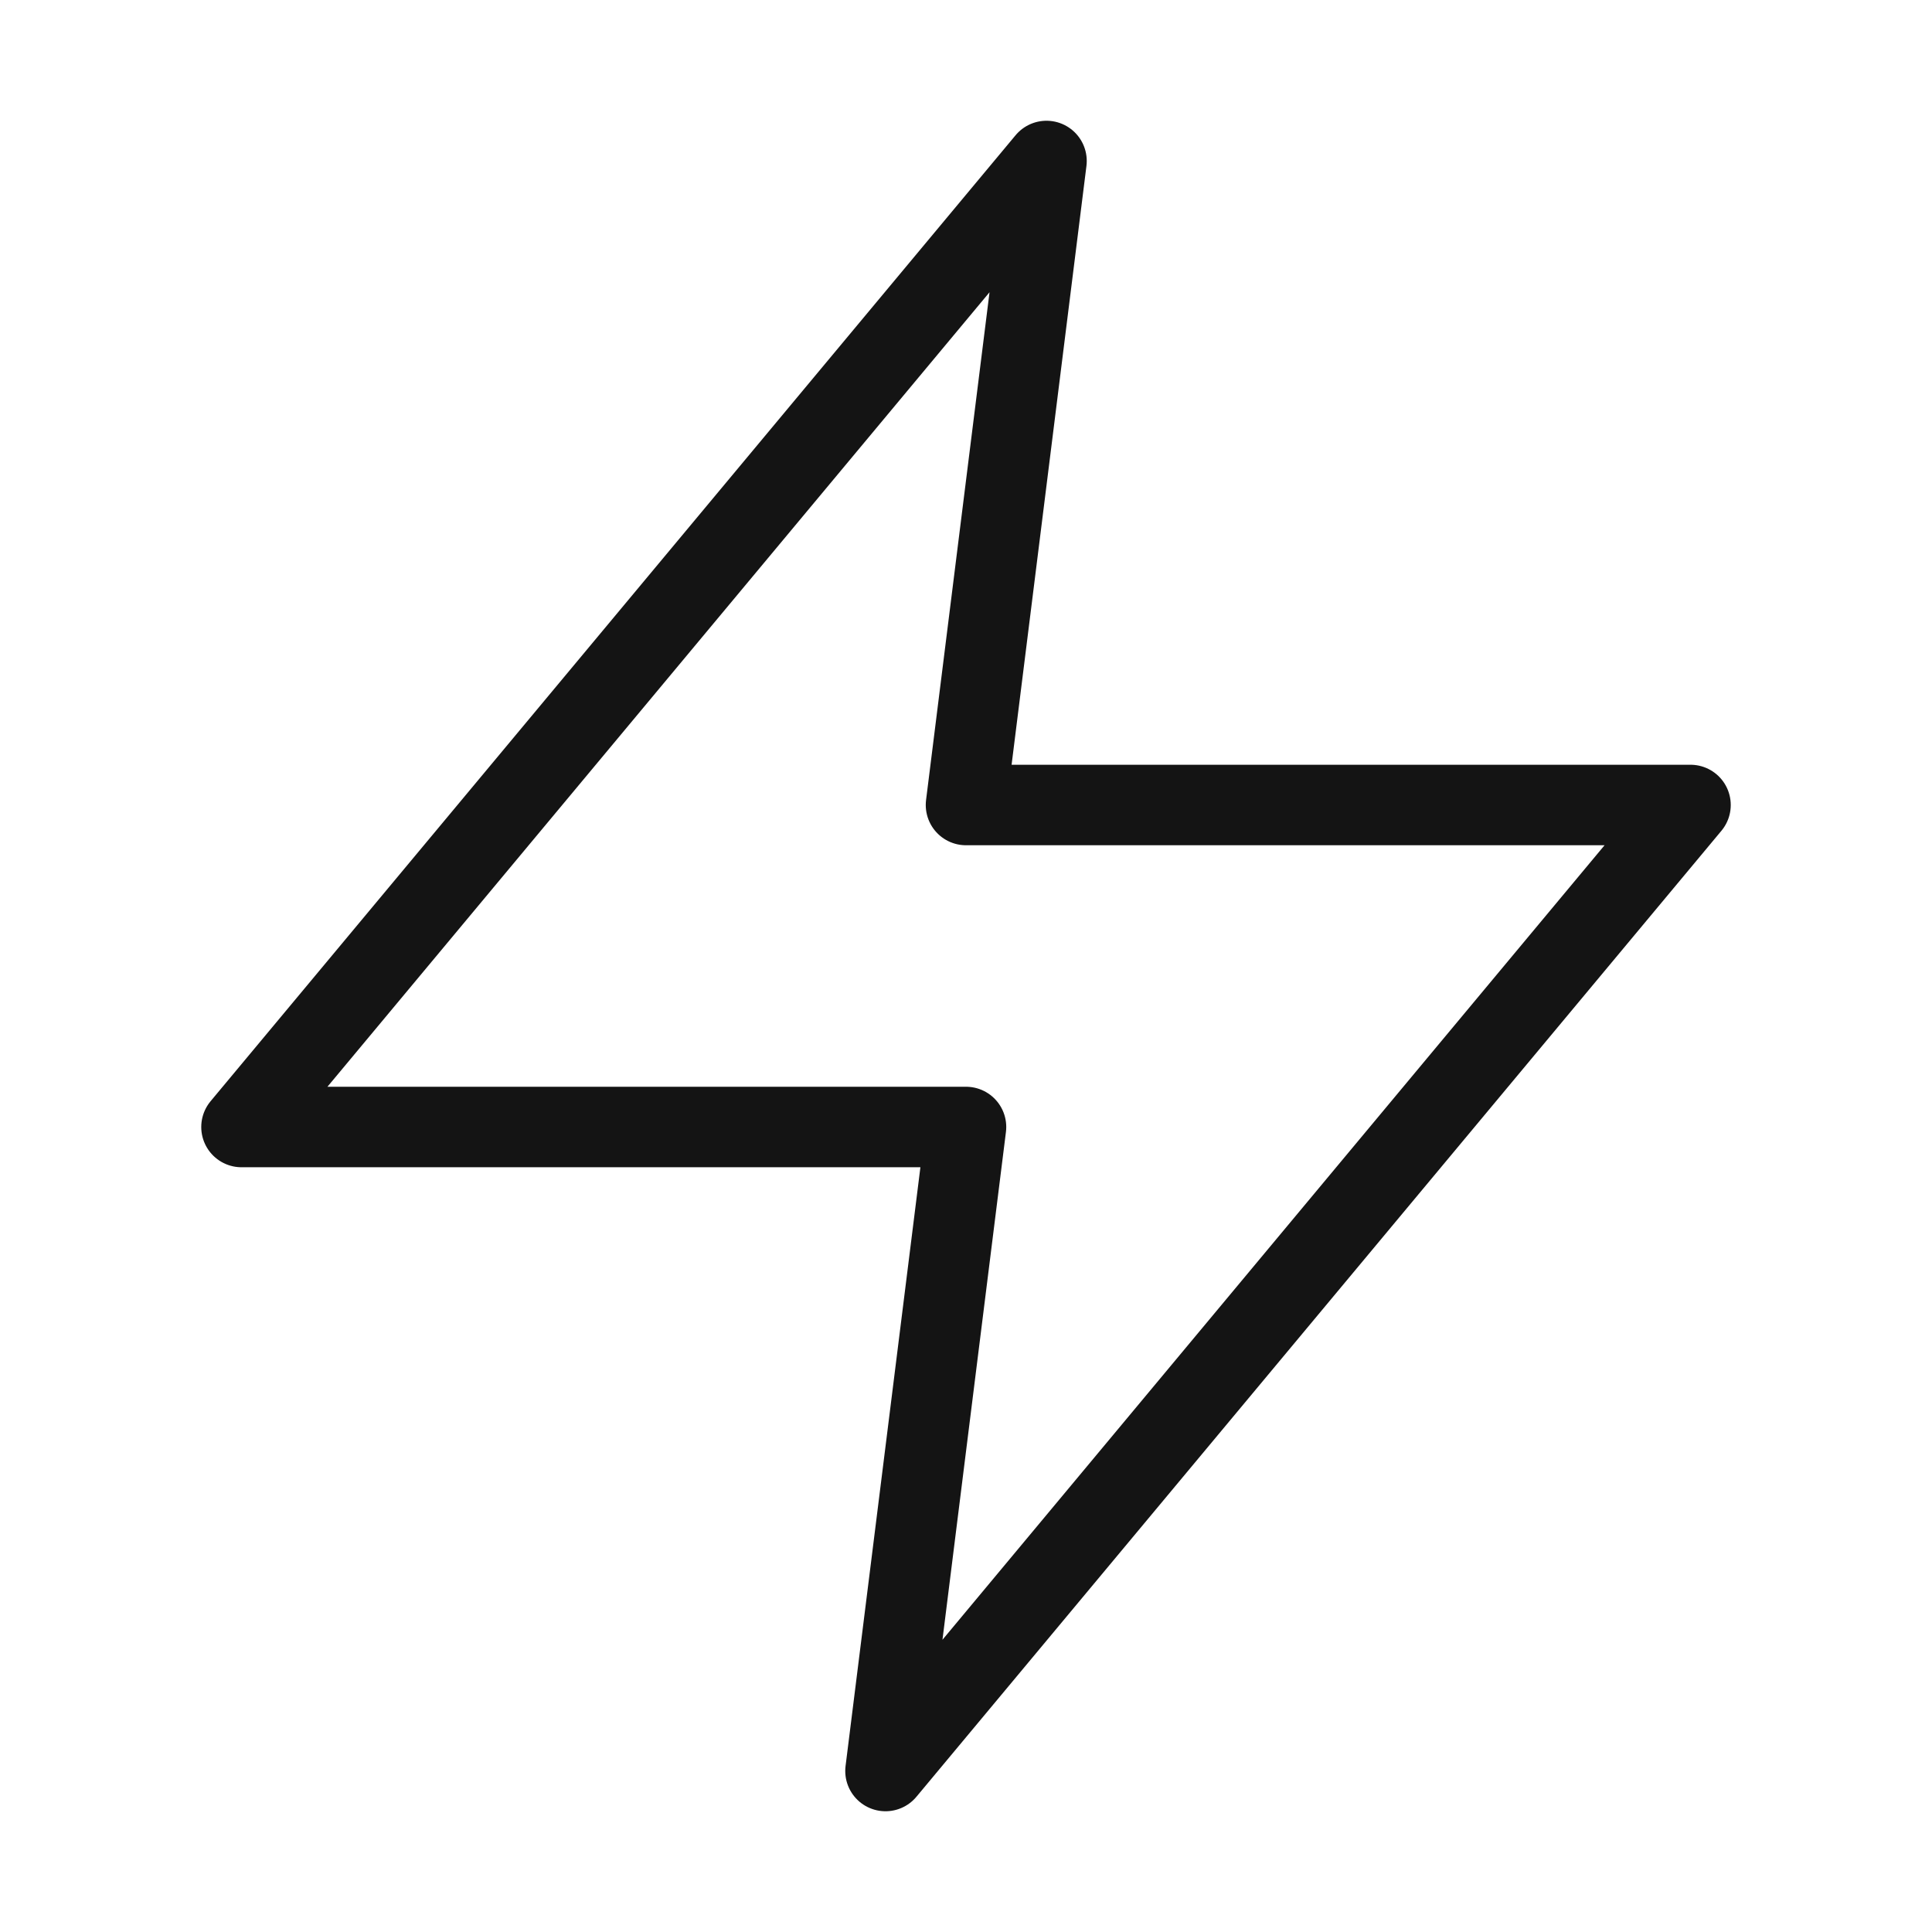
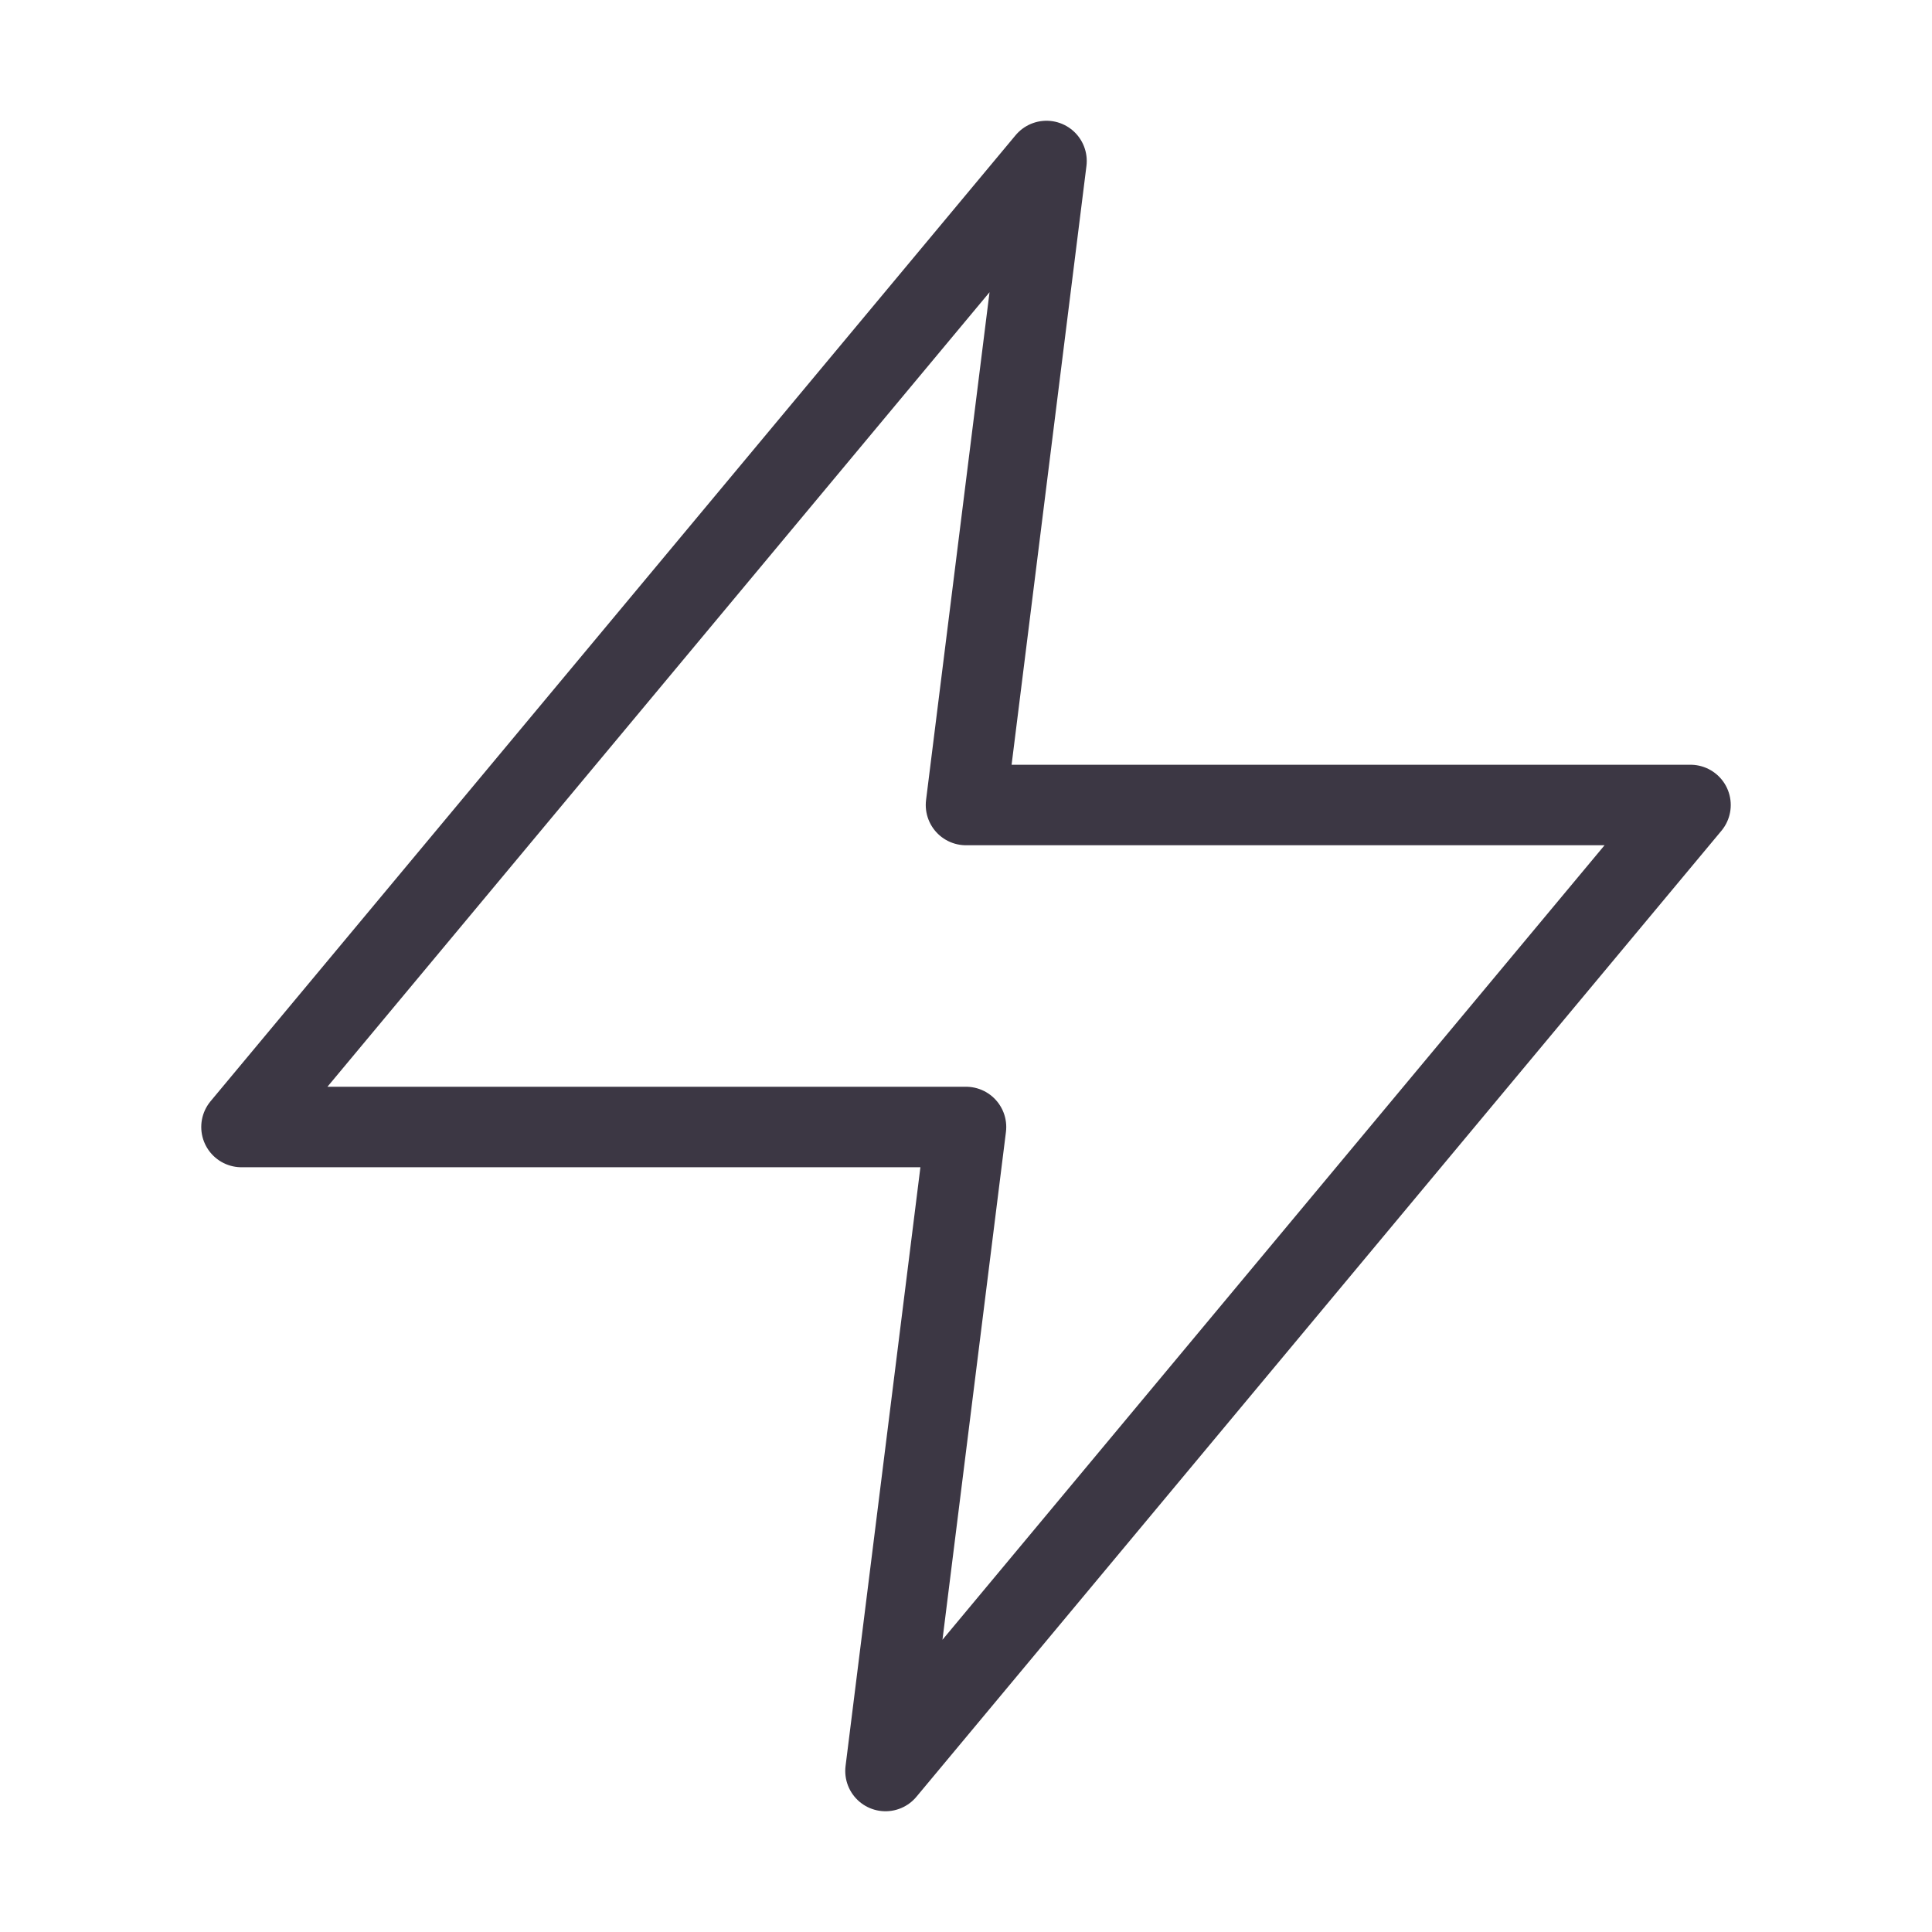
- <svg xmlns="http://www.w3.org/2000/svg" width="64" height="64" viewBox="0 0 24 24" fill="none" stroke="#141414" stroke-width="1" stroke-linecap="round" stroke-linejoin="round" class="feather feather-zap">
+ <svg xmlns="http://www.w3.org/2000/svg" width="64" height="64" viewBox="0 0 24 24" fill="none" stroke="#3C3744" stroke-width="1" stroke-linecap="round" stroke-linejoin="round" class="feather feather-zap">
  <polygon points="13 2 3 14 12 14 11 22 21 10 12 10 13 2" />
</svg>
